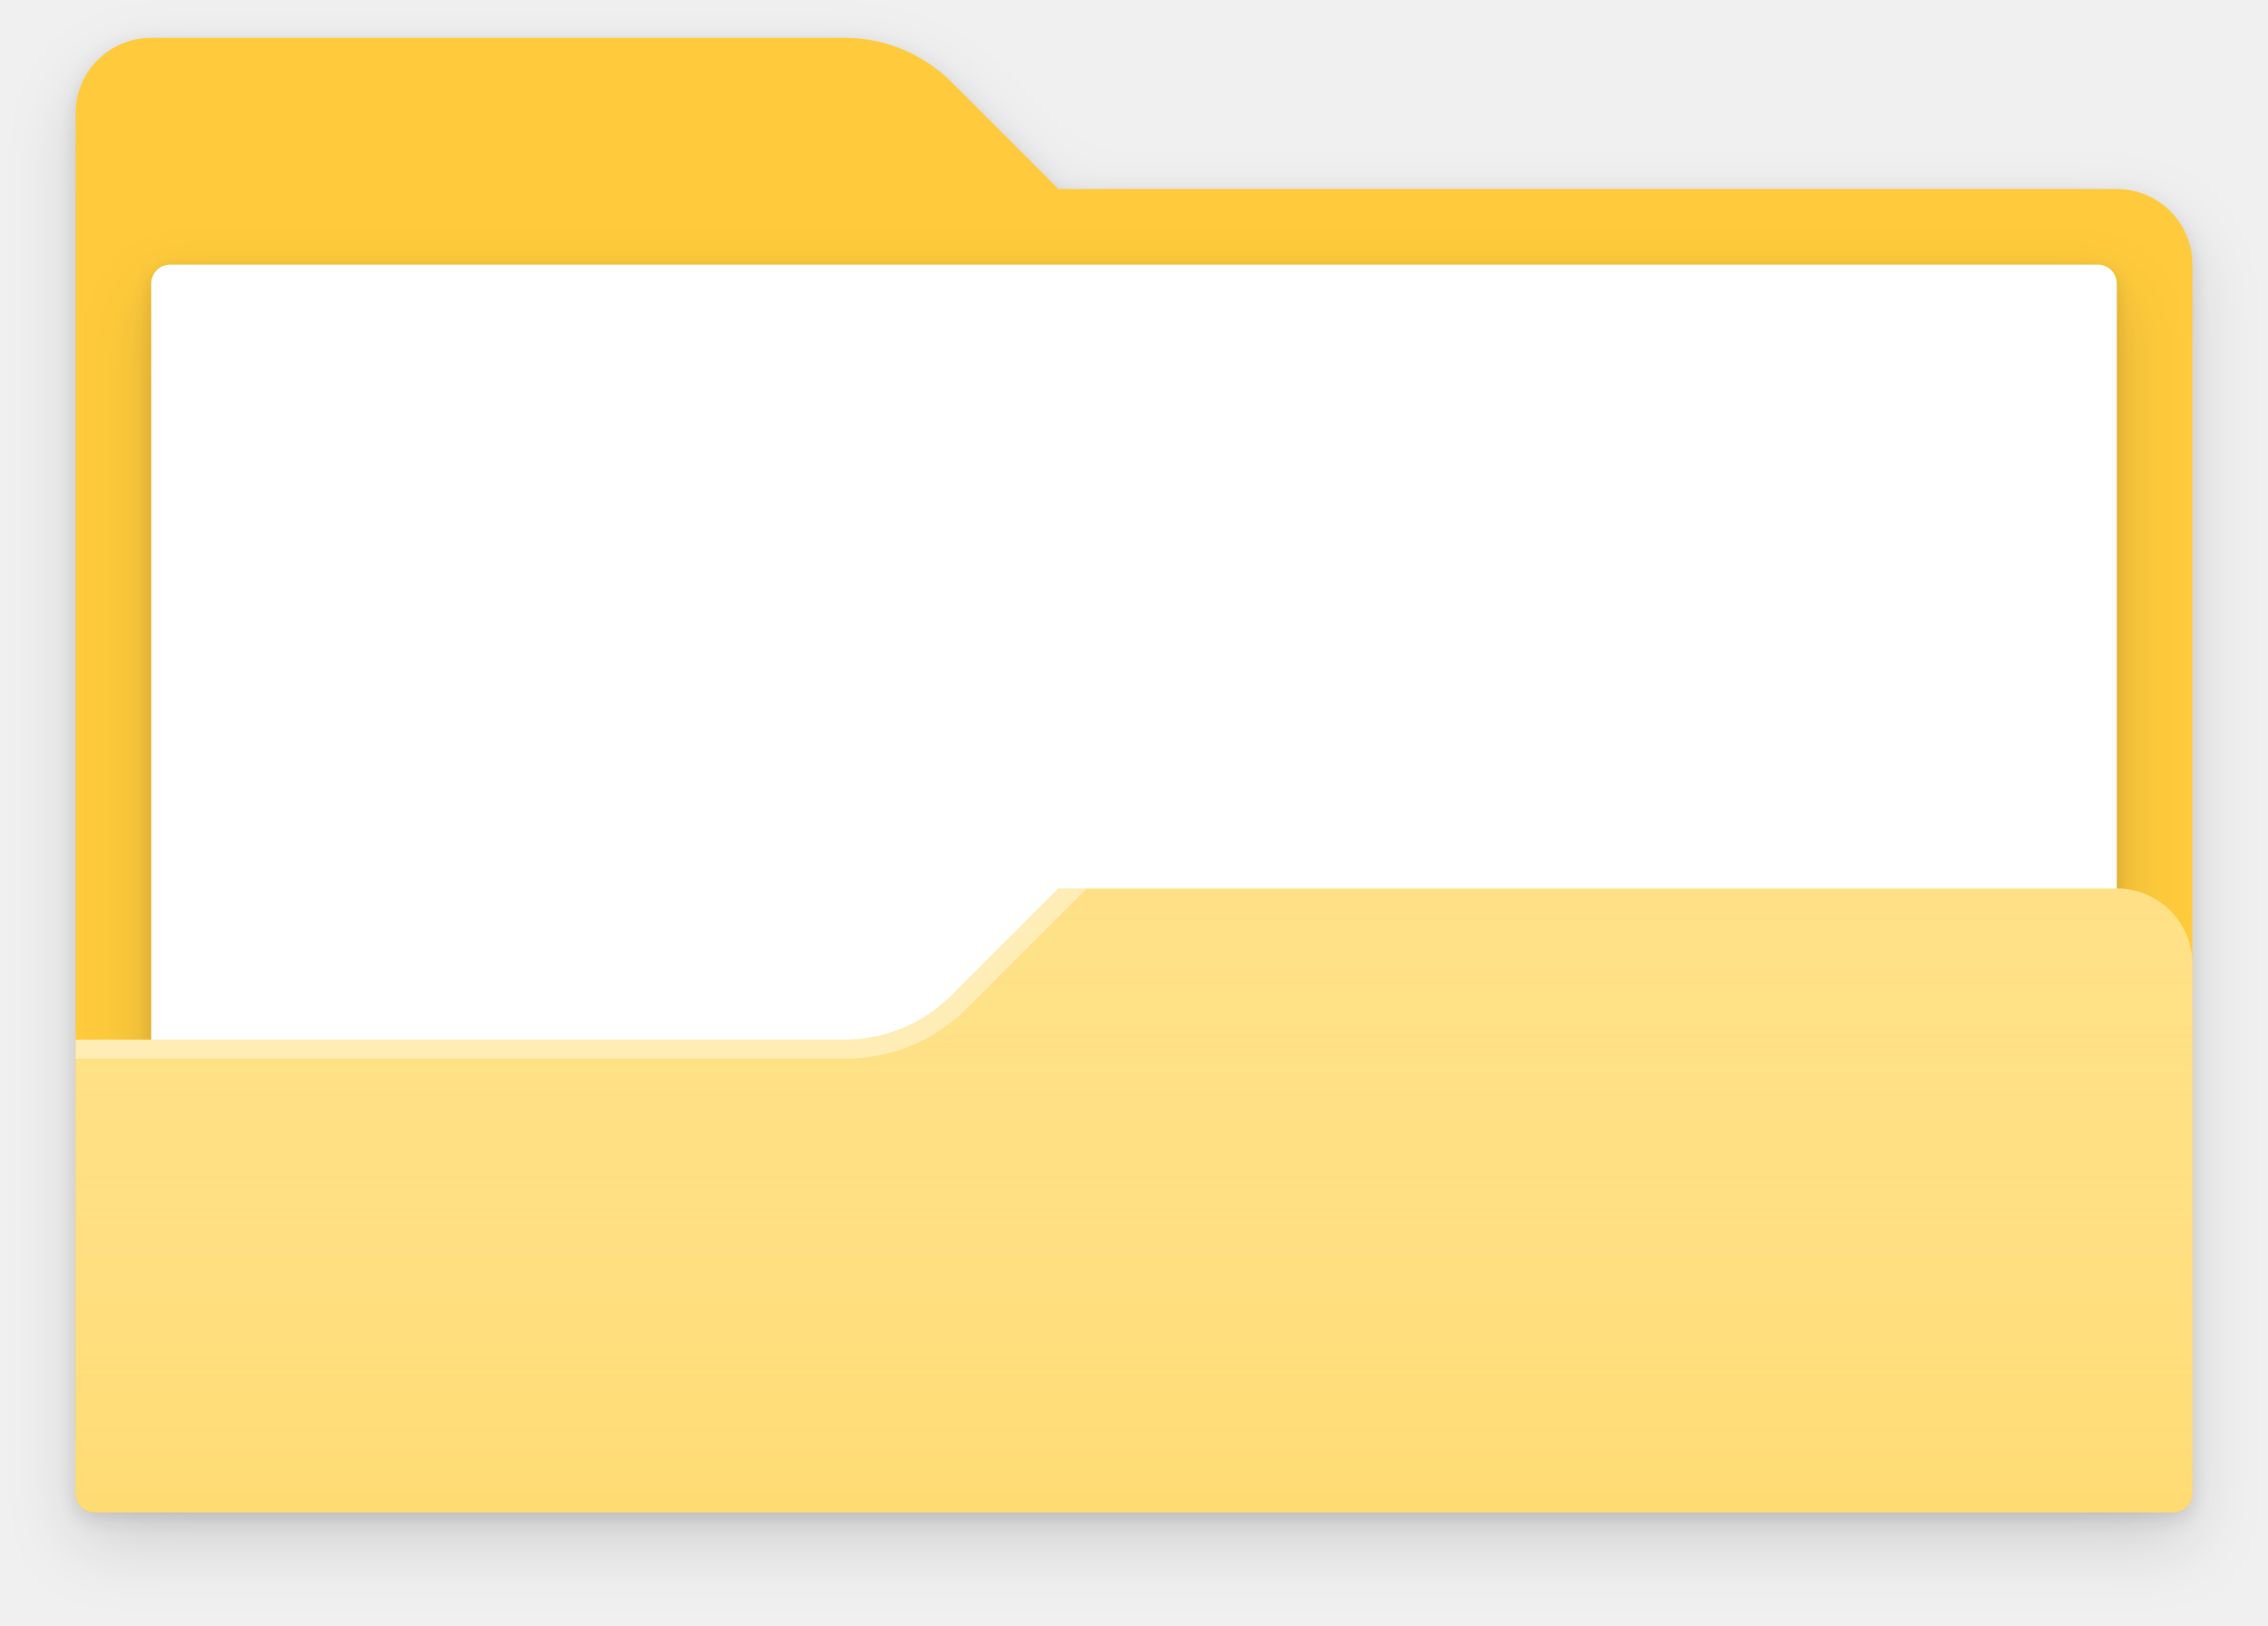
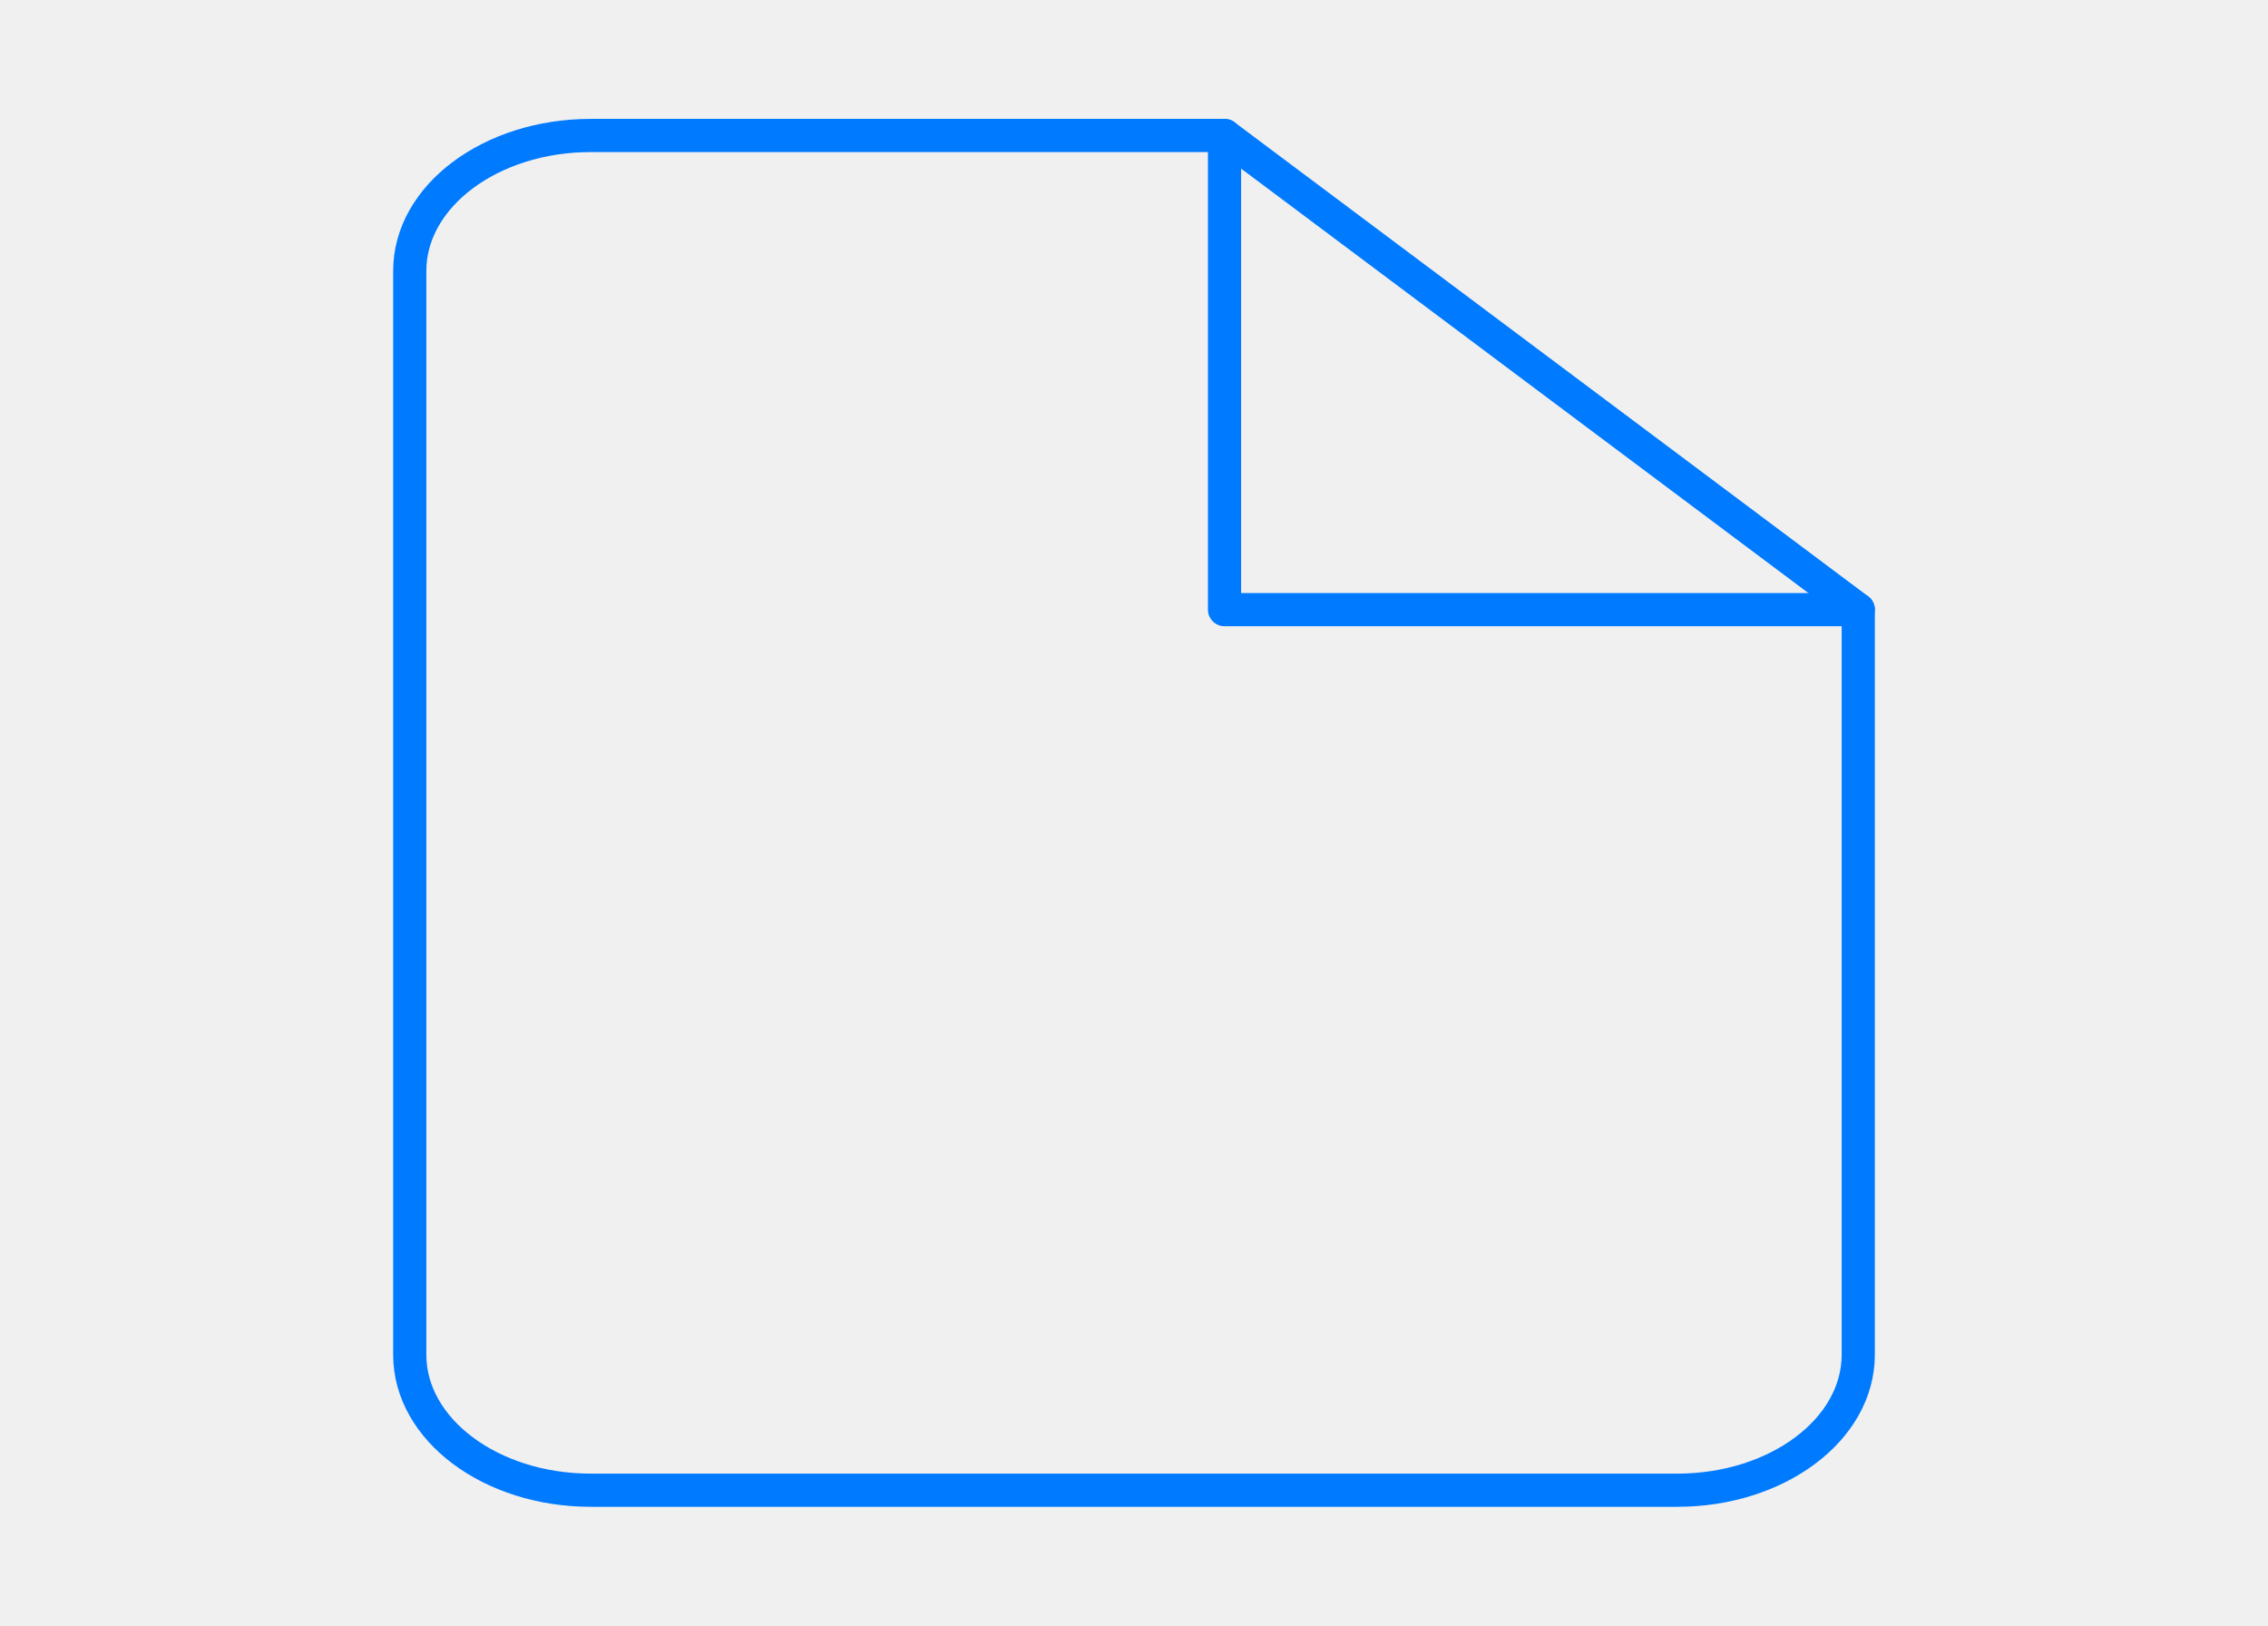
- <svg xmlns="http://www.w3.org/2000/svg" width="120" height="86" viewBox="0 0 120 86" fill="none">
-   <g filter="url(#filter0_dd)">
-     <path fill-rule="evenodd" clip-rule="evenodd" d="M44.686 2C46.808 2 48.843 2.843 50.343 4.343L56 10H112C114.209 10 116 11.791 116 14V79C116 79.552 115.552 80 115 80H5C4.448 80 4 79.552 4 79V6C4 3.791 5.791 2 8 2L44.686 2Z" fill="#FFCB3C" />
-   </g>
-   <g filter="url(#filter1_dd)">
-     <path fill-rule="evenodd" clip-rule="evenodd" d="M8 15C8 14.448 8.448 14 9 14H111C111.552 14 112 14.448 112 15V75C112 75.552 111.552 76 111 76H9C8.448 76 8 75.552 8 75V15Z" fill="white" />
-   </g>
-   <path d="M44.686 55C46.808 55 48.843 54.157 50.343 52.657L56 47H112C114.209 47 116 48.791 116 51L116 79C116 79.552 115.552 80 115 80H5C4.448 80 4 79.552 4 79V55H44.686Z" fill="#FFE187" />
-   <path d="M44.686 55C46.808 55 48.843 54.157 50.343 52.657L56 47H112C114.209 47 116 48.791 116 51L116 79C116 79.552 115.552 80 115 80H5C4.448 80 4 79.552 4 79V55H44.686Z" fill="url(#paint0_linear)" />
-   <path opacity="0.4" d="M44.686 55C46.808 55 48.843 54.157 50.343 52.657L56 47H57.5L51.136 53.364C49.448 55.052 47.159 56 44.772 56H4V55H44.686Z" fill="white" />
-   <defs>
-     <filter id="filter0_dd" x="0.4" y="1.19209e-07" width="119.2" height="85.2" filterUnits="userSpaceOnUse" color-interpolation-filters="sRGB">
-       <feFlood flood-opacity="0" result="BackgroundImageFix" />
-       <feColorMatrix in="SourceAlpha" type="matrix" values="0 0 0 0 0 0 0 0 0 0 0 0 0 0 0 0 0 0 127 0" />
-       <feOffset dy="0.3" />
-       <feGaussianBlur stdDeviation="0.45" />
-       <feColorMatrix type="matrix" values="0 0 0 0 0 0 0 0 0 0 0 0 0 0 0 0 0 0 0.108 0" />
-       <feBlend mode="normal" in2="BackgroundImageFix" result="effect1_dropShadow" />
-       <feColorMatrix in="SourceAlpha" type="matrix" values="0 0 0 0 0 0 0 0 0 0 0 0 0 0 0 0 0 0 127 0" />
-       <feOffset dy="1.6" />
-       <feGaussianBlur stdDeviation="1.8" />
-       <feColorMatrix type="matrix" values="0 0 0 0 0 0 0 0 0 0 0 0 0 0 0 0 0 0 0.132 0" />
-       <feBlend mode="normal" in2="effect1_dropShadow" result="effect2_dropShadow" />
-       <feBlend mode="normal" in="SourceGraphic" in2="effect2_dropShadow" result="shape" />
-     </filter>
-     <filter id="filter1_dd" x="4.4" y="12" width="111.2" height="69.2" filterUnits="userSpaceOnUse" color-interpolation-filters="sRGB">
-       <feFlood flood-opacity="0" result="BackgroundImageFix" />
-       <feColorMatrix in="SourceAlpha" type="matrix" values="0 0 0 0 0 0 0 0 0 0 0 0 0 0 0 0 0 0 127 0" />
-       <feOffset dy="0.3" />
-       <feGaussianBlur stdDeviation="0.45" />
-       <feColorMatrix type="matrix" values="0 0 0 0 0 0 0 0 0 0 0 0 0 0 0 0 0 0 0.108 0" />
-       <feBlend mode="normal" in2="BackgroundImageFix" result="effect1_dropShadow" />
-       <feColorMatrix in="SourceAlpha" type="matrix" values="0 0 0 0 0 0 0 0 0 0 0 0 0 0 0 0 0 0 127 0" />
-       <feOffset dy="1.6" />
-       <feGaussianBlur stdDeviation="1.8" />
-       <feColorMatrix type="matrix" values="0 0 0 0 0 0 0 0 0 0 0 0 0 0 0 0 0 0 0.132 0" />
-       <feBlend mode="normal" in2="effect1_dropShadow" result="effect2_dropShadow" />
-       <feBlend mode="normal" in="SourceGraphic" in2="effect2_dropShadow" result="shape" />
-     </filter>
-     <linearGradient id="paint0_linear" x1="118.782" y1="48.058" x2="118.782" y2="78.93" gradientUnits="userSpaceOnUse">
-       <stop stop-color="#FFE187" stop-opacity="0.01" />
-       <stop offset="1" stop-color="#FFCF4A" stop-opacity="0.3" />
-     </linearGradient>
-   </defs>
+ <svg xmlns="http://www.w3.org/2000/svg" width="120" height="86" viewBox="0 0 131 98" fill="none">
+   <path fill-rule="evenodd" clip-rule="evenodd" d="M70.958 8.167H32.75C26.721 8.167 21.833 11.823 21.833 16.333V81.667C21.833 86.177 26.721 89.833 32.75 89.833H98.25C104.279 89.833 109.167 86.177 109.167 81.667V36.75L70.958 8.167Z" stroke="#007AFF" stroke-width="2" stroke-linecap="round" stroke-linejoin="round" />
+   <path d="M70.958 8.167V36.75H109.167" stroke="#007AFF" stroke-width="2" stroke-linecap="round" stroke-linejoin="round" />
</svg>
